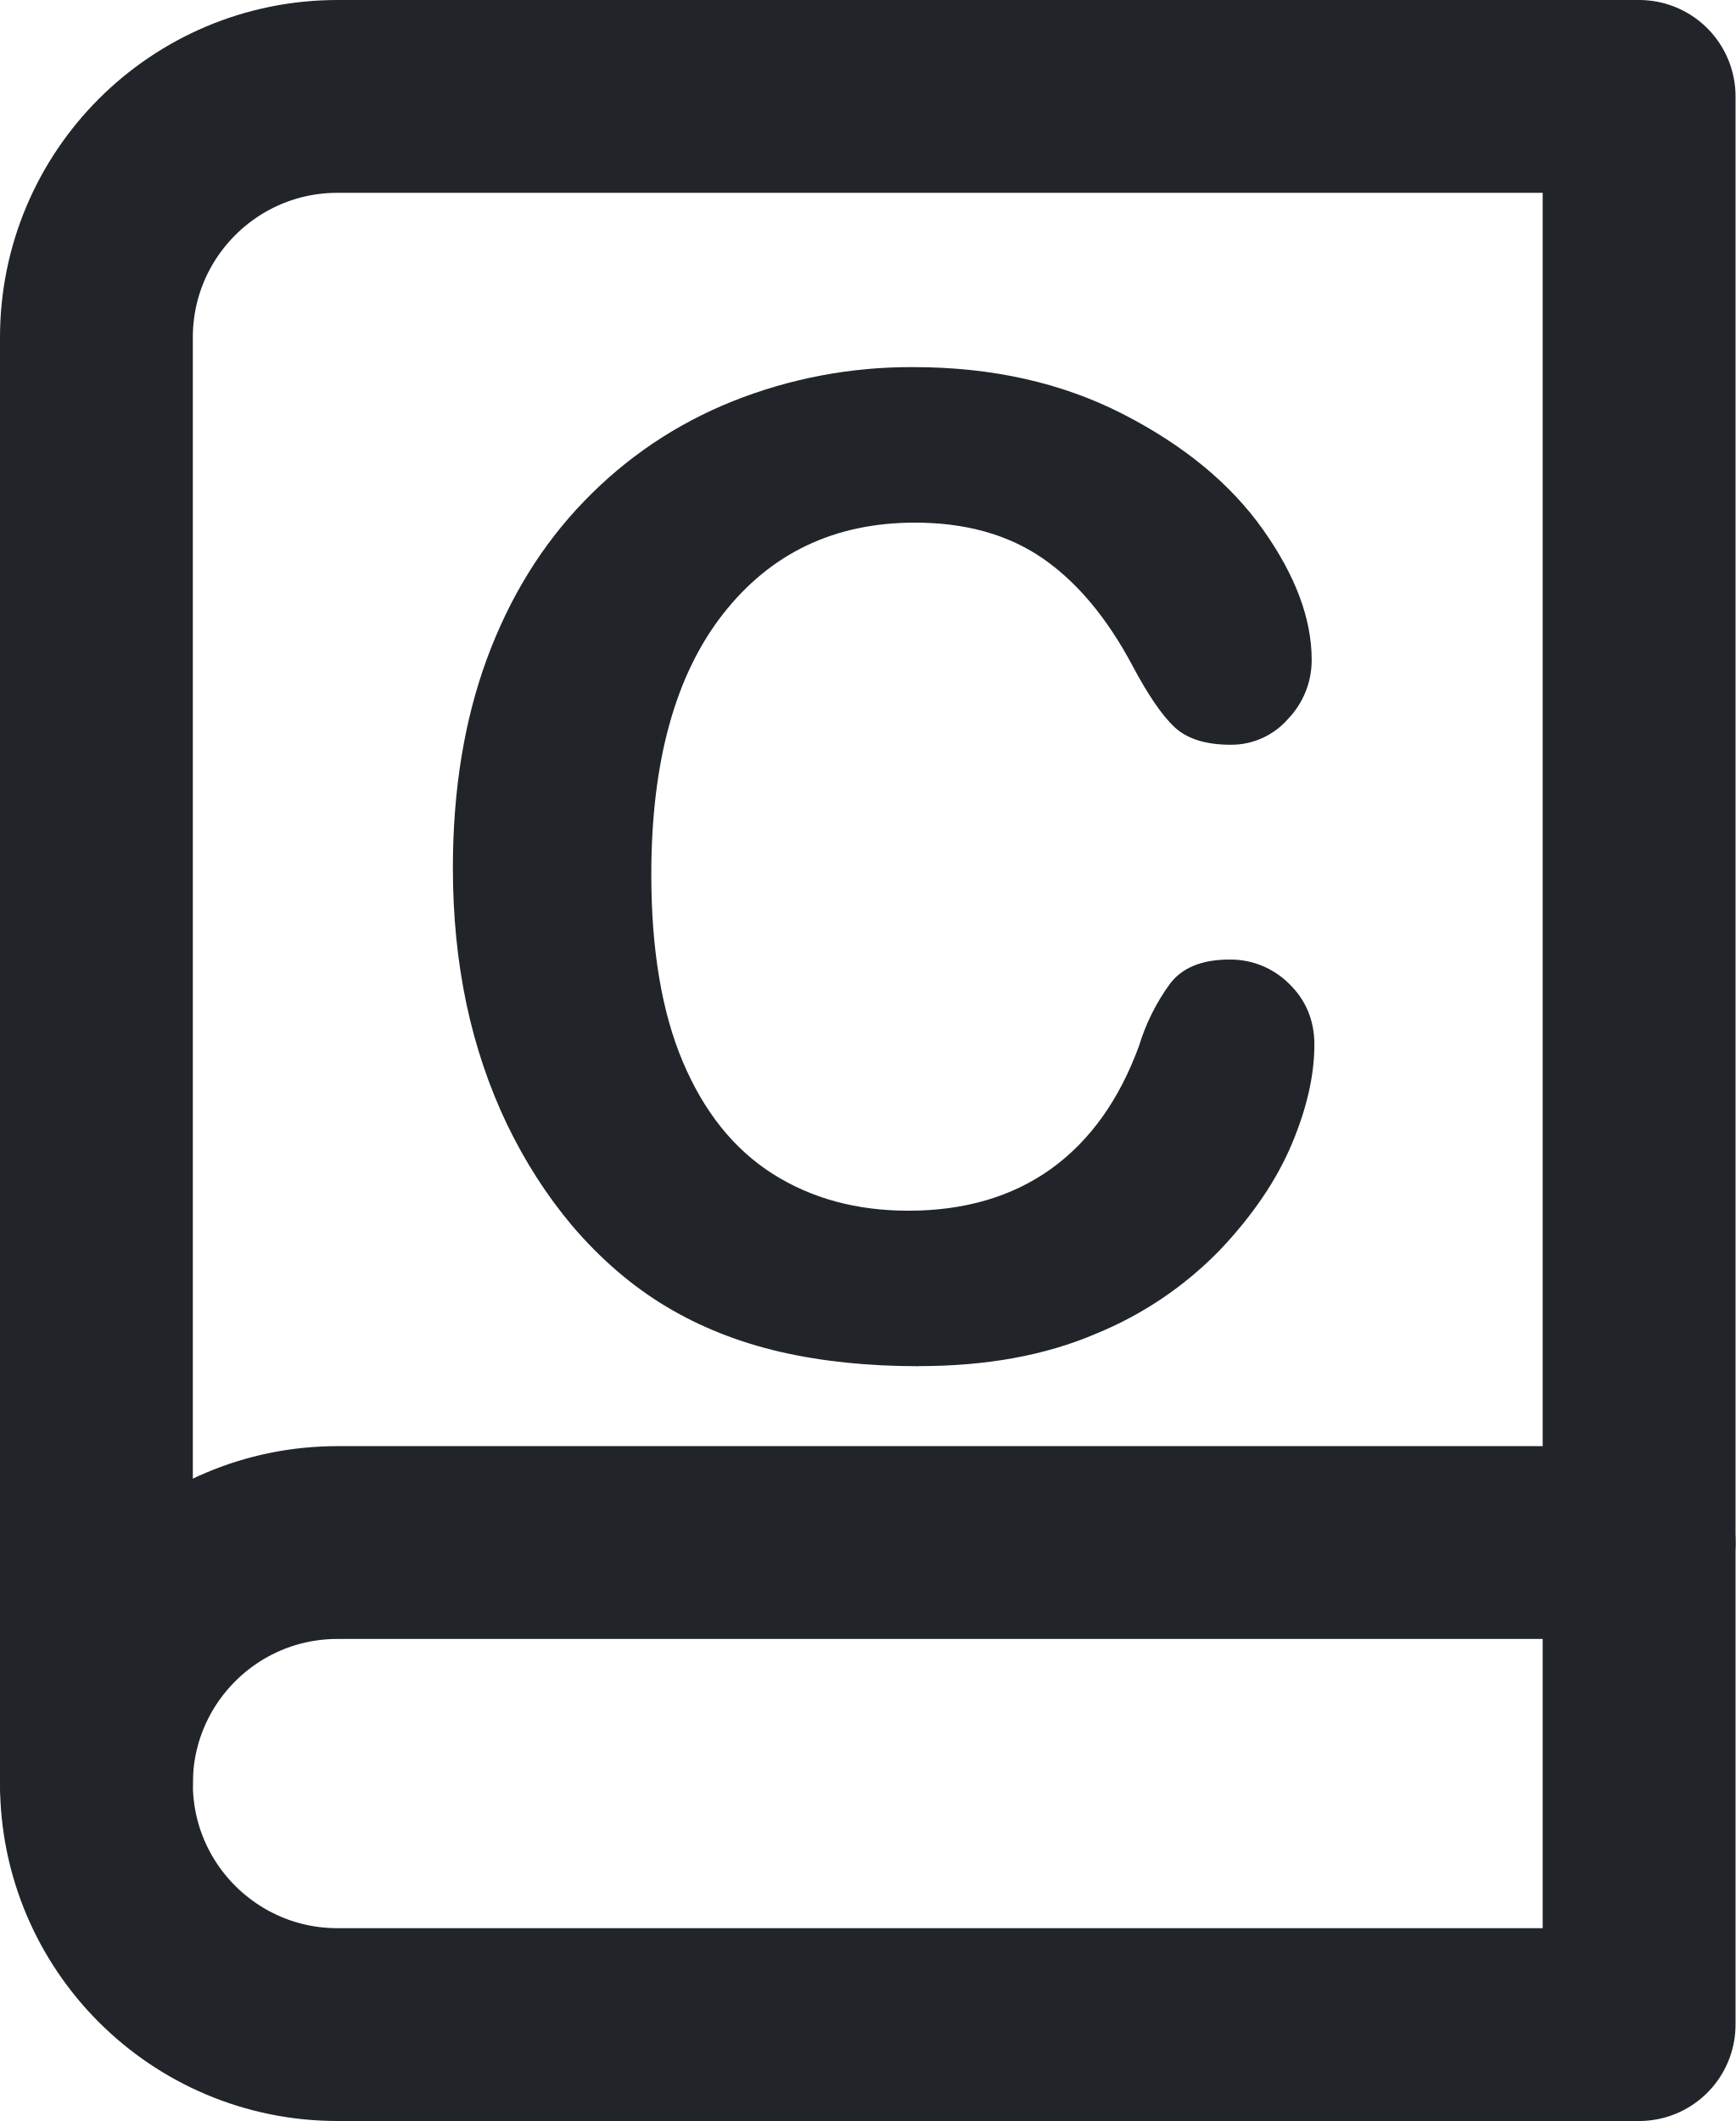
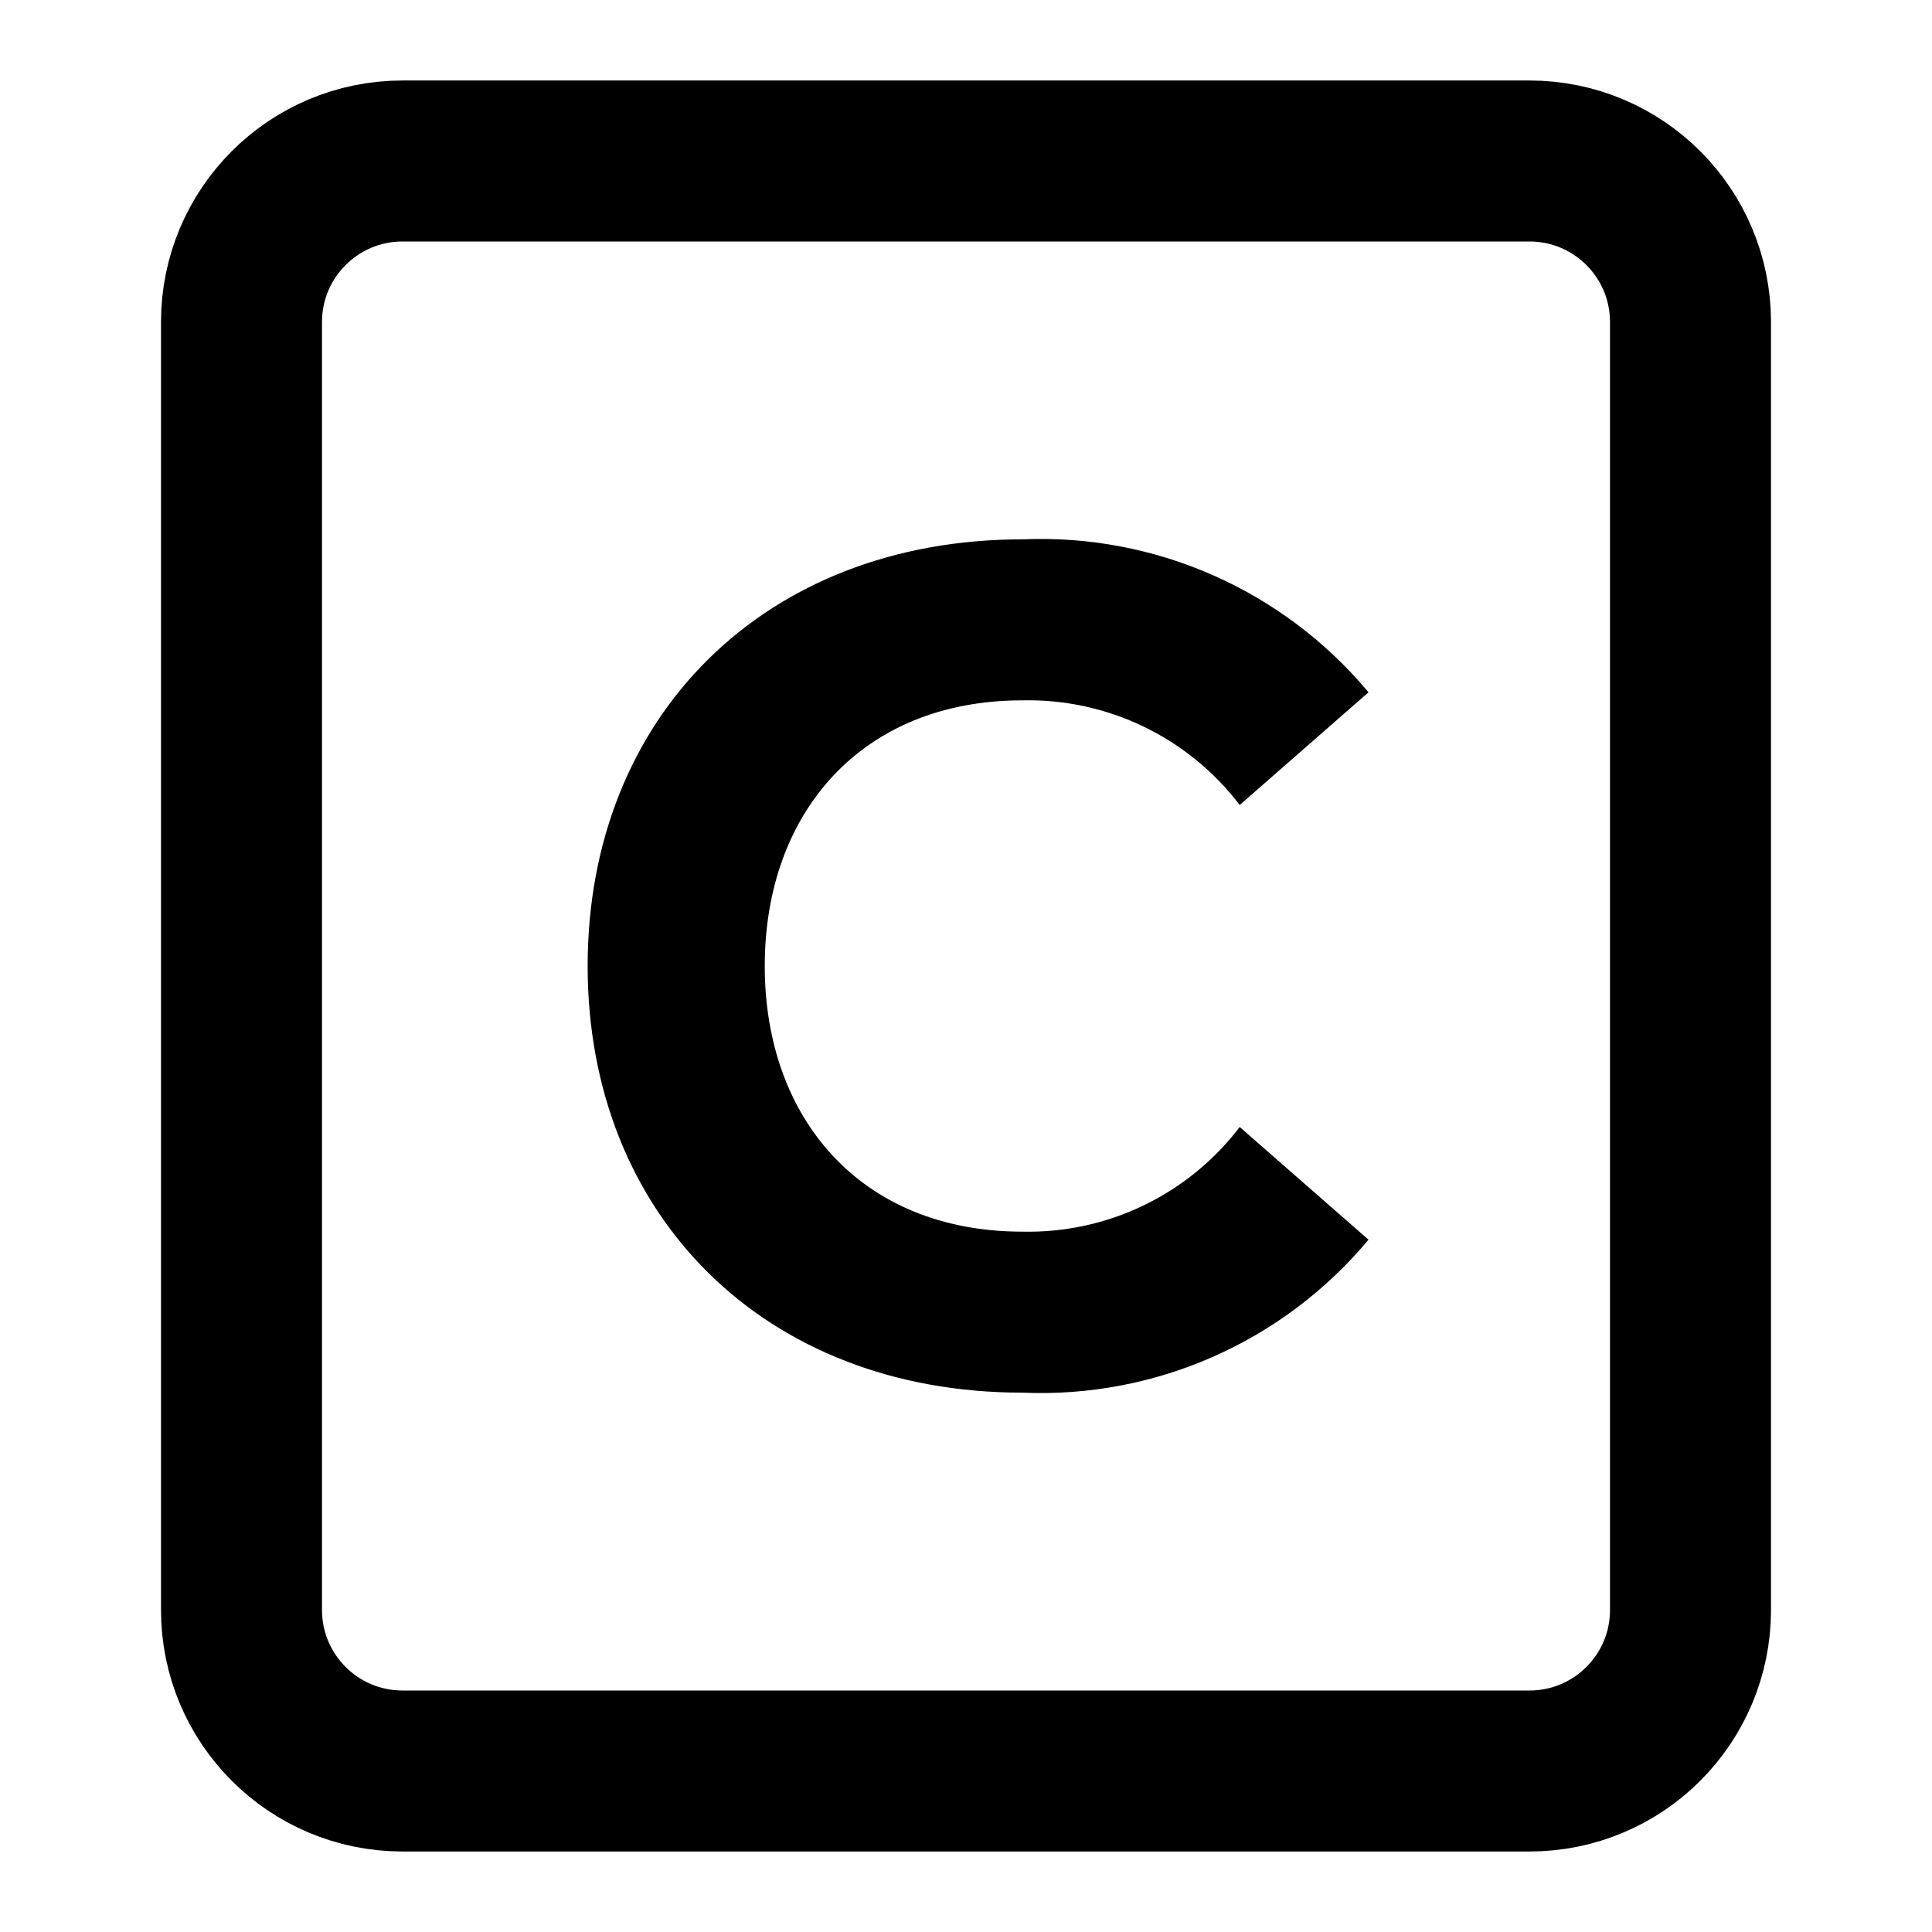
- <svg xmlns="http://www.w3.org/2000/svg" fill="none" height="22" viewBox="0 0 18 22" width="18">
-   <g fill="none" fill-rule="evenodd">
-     <path d="m1 18.5a2.5 2.5 0 0 1 2.5-2.5h13.5" stroke="#212529" stroke-linecap="round" stroke-linejoin="round" stroke-width="2" />
-     <path d="m3.5 1h13.5v20h-13.5a2.5 2.5 0 0 1 -2.5-2.5v-15a2.5 2.5 0 0 1 2.5-2.5z" stroke="#212529" stroke-linecap="round" stroke-linejoin="round" stroke-width="2" />
-     <path d="m9.53 14.17c.698 0 1.308-.11 1.832-.334a3.784 3.784 0 0 0 1.292-.872c.338-.357.585-.722.742-1.093.157-.372.236-.717.236-1.036 0-.25-.087-.46-.26-.629a.86.86 0 0 0 -.622-.253c-.283 0-.488.083-.615.25a2.163 2.163 0 0 0 -.322.646c-.205.56-.509.985-.912 1.275-.403.289-.897.434-1.48.434-.538 0-1.007-.128-1.408-.383s-.711-.642-.93-1.159-.328-1.165-.328-1.945c0-1.166.247-2.066.742-2.7.494-.633 1.158-.95 1.992-.95.524 0 .965.123 1.323.369s.669.618.933 1.114c.16.301.304.513.434.636s.325.185.585.185a.78.78 0 0 0 .594-.267.88.88 0 0 0 .246-.615c0-.424-.168-.874-.505-1.35-.338-.477-.823-.876-1.456-1.2-.634-.324-1.356-.485-2.167-.485a4.98 4.98 0 0 0 -1.88.355c-.588.237-1.1.582-1.538 1.036-.438.453-.774.999-1.009 1.637-.234.638-.352 1.36-.352 2.167 0 .497.047.966.14 1.408.094.442.234.858.42 1.248.188.39.413.741.678 1.056.296.346.62.625.974.837.353.212.746.368 1.179.469.433.1.914.15 1.442.15z" fill="#212529" fill-rule="nonzero" />
-   </g>
+ <svg xmlns="http://www.w3.org/2000/svg" width="24" height="24" viewBox="0 0 24 24" fill="none">
+   <rect x="3" y="2" width="18" height="20" rx="2" stroke="#000" stroke-width="2" />
+   <path d="M17 8.6 15.4 10a3.3 3.3 0 0 0-2.7-1.3c-2 0-3.2 1.4-3.2 3.3s1.2 3.3 3.2 3.3a3.3 3.3 0 0 0 2.7-1.3l1.6 1.4a5.3 5.3 0 0 1-4.3 1.9c-3.2 0-5.4-2.2-5.4-5.3s2.2-5.3 5.4-5.3A5.3 5.3 0 0 1 17 8.6Z" fill="#000" />
</svg>
